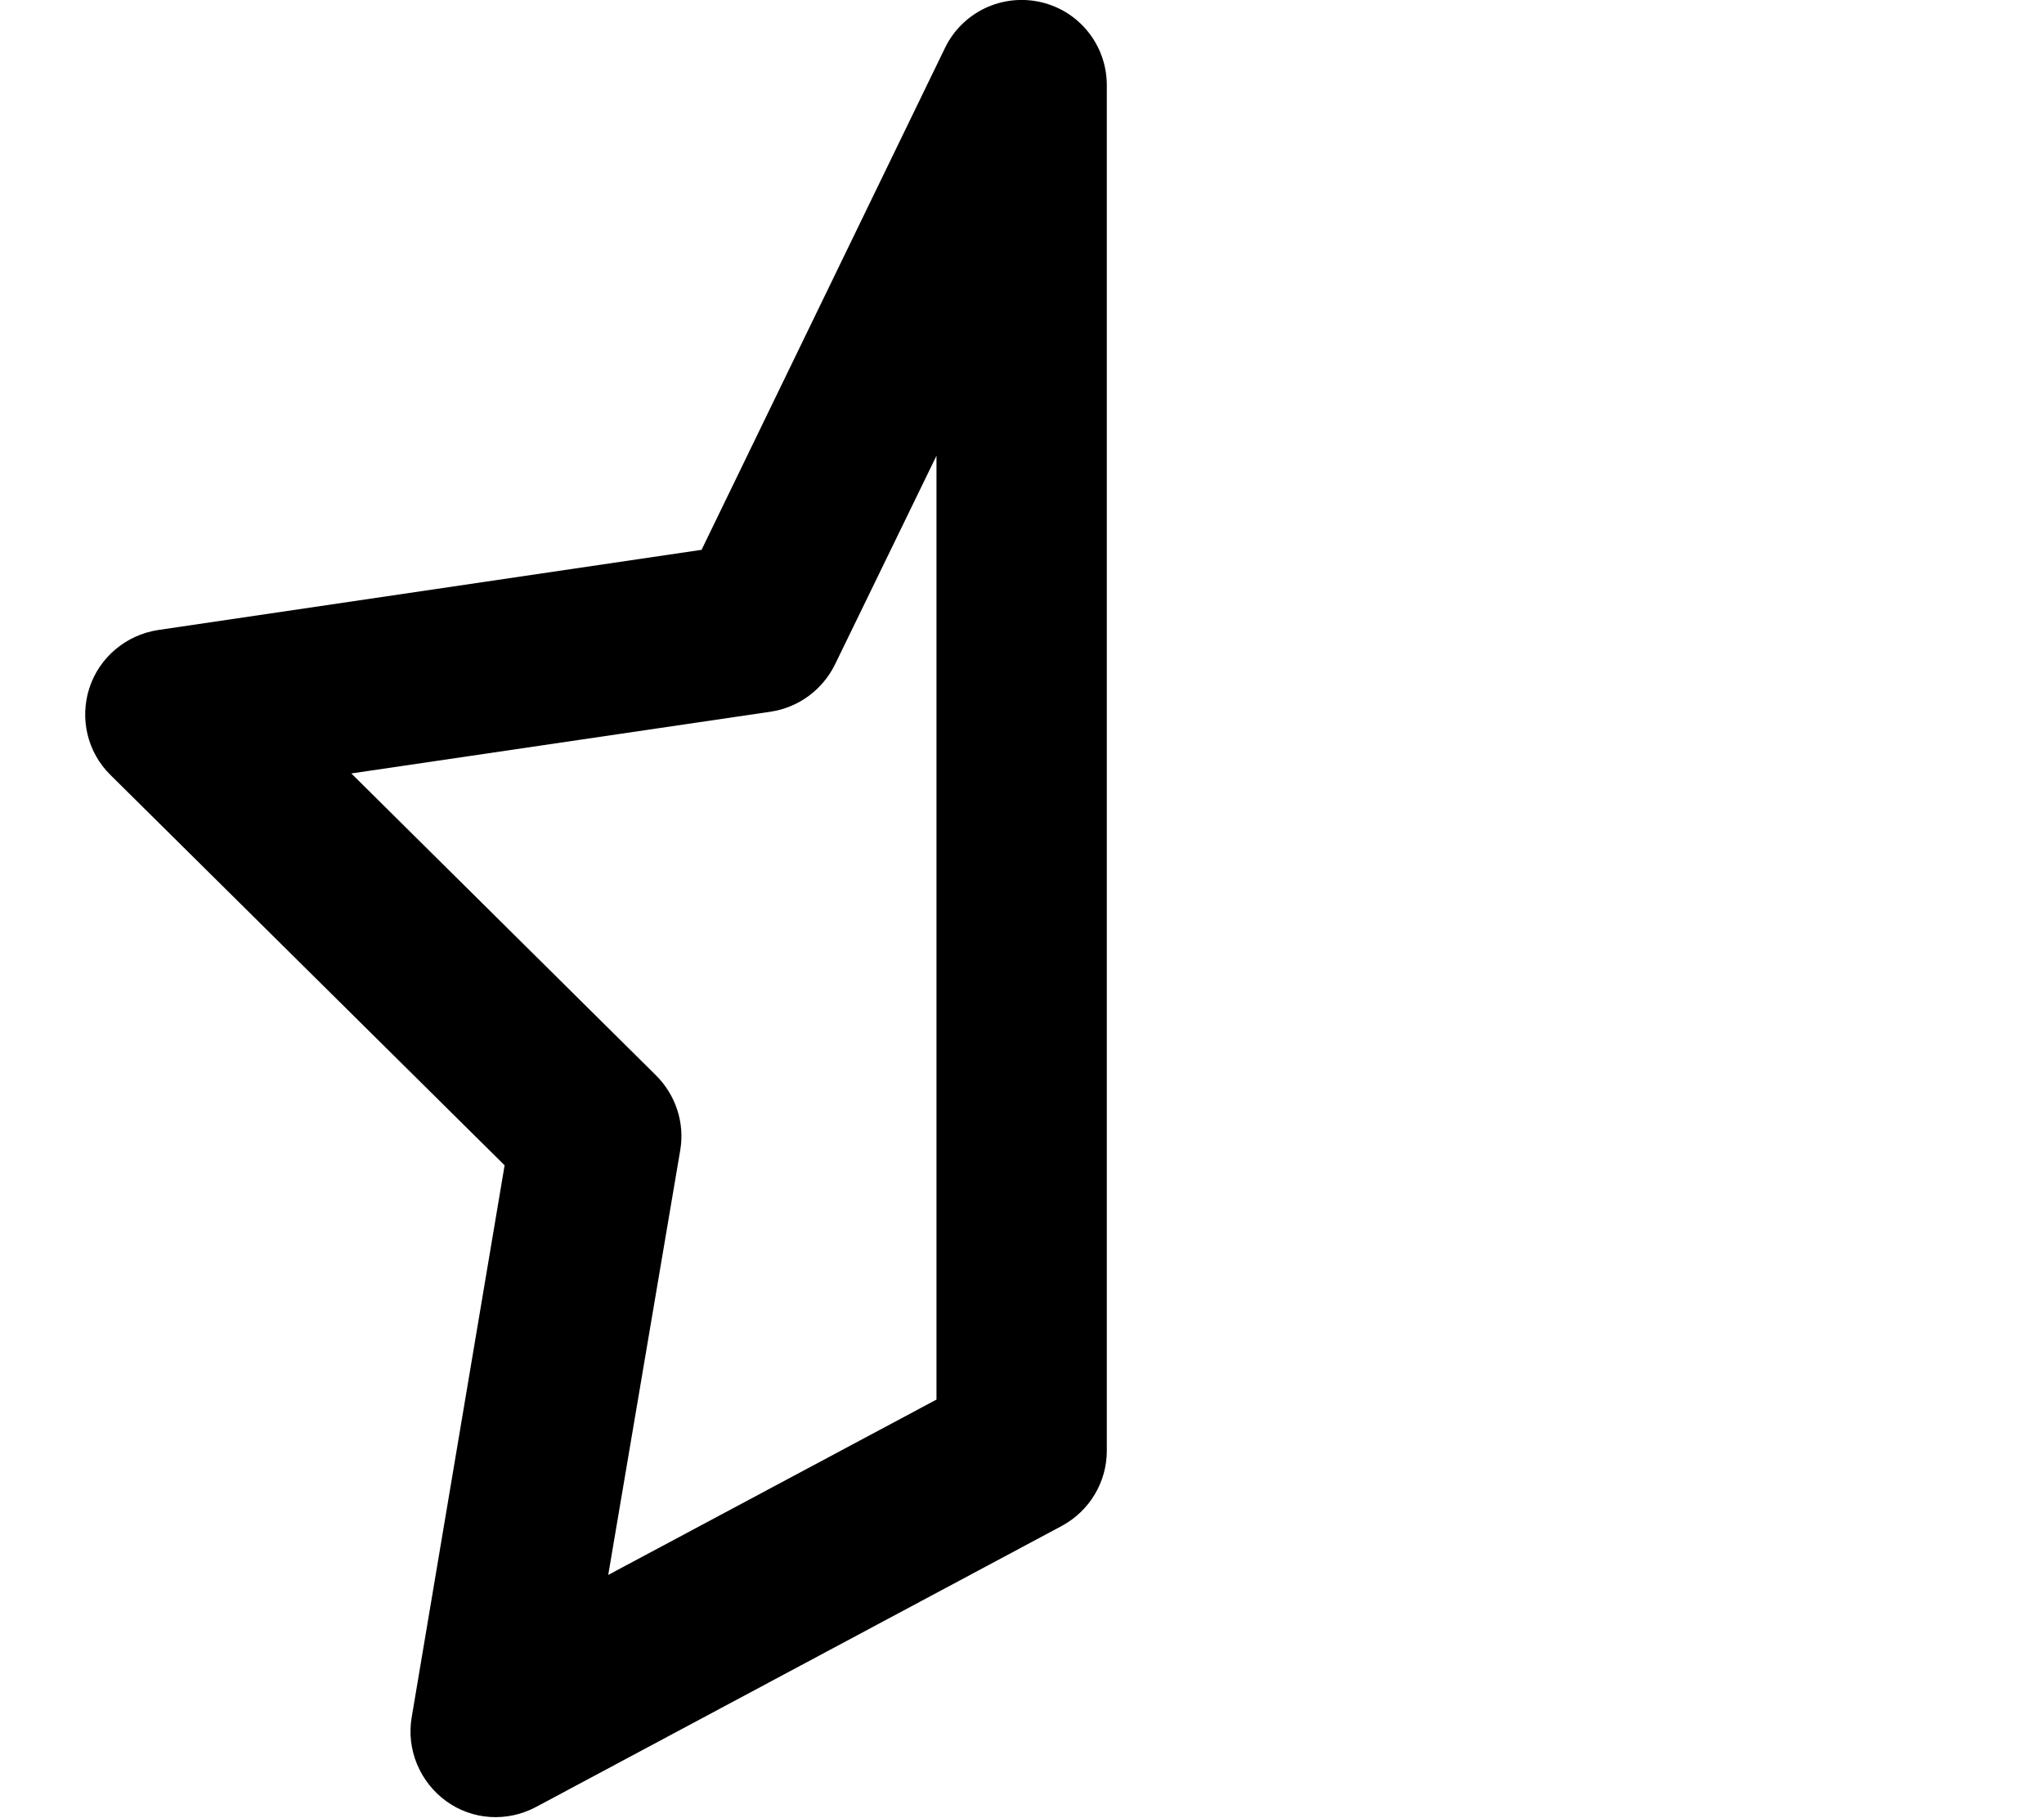
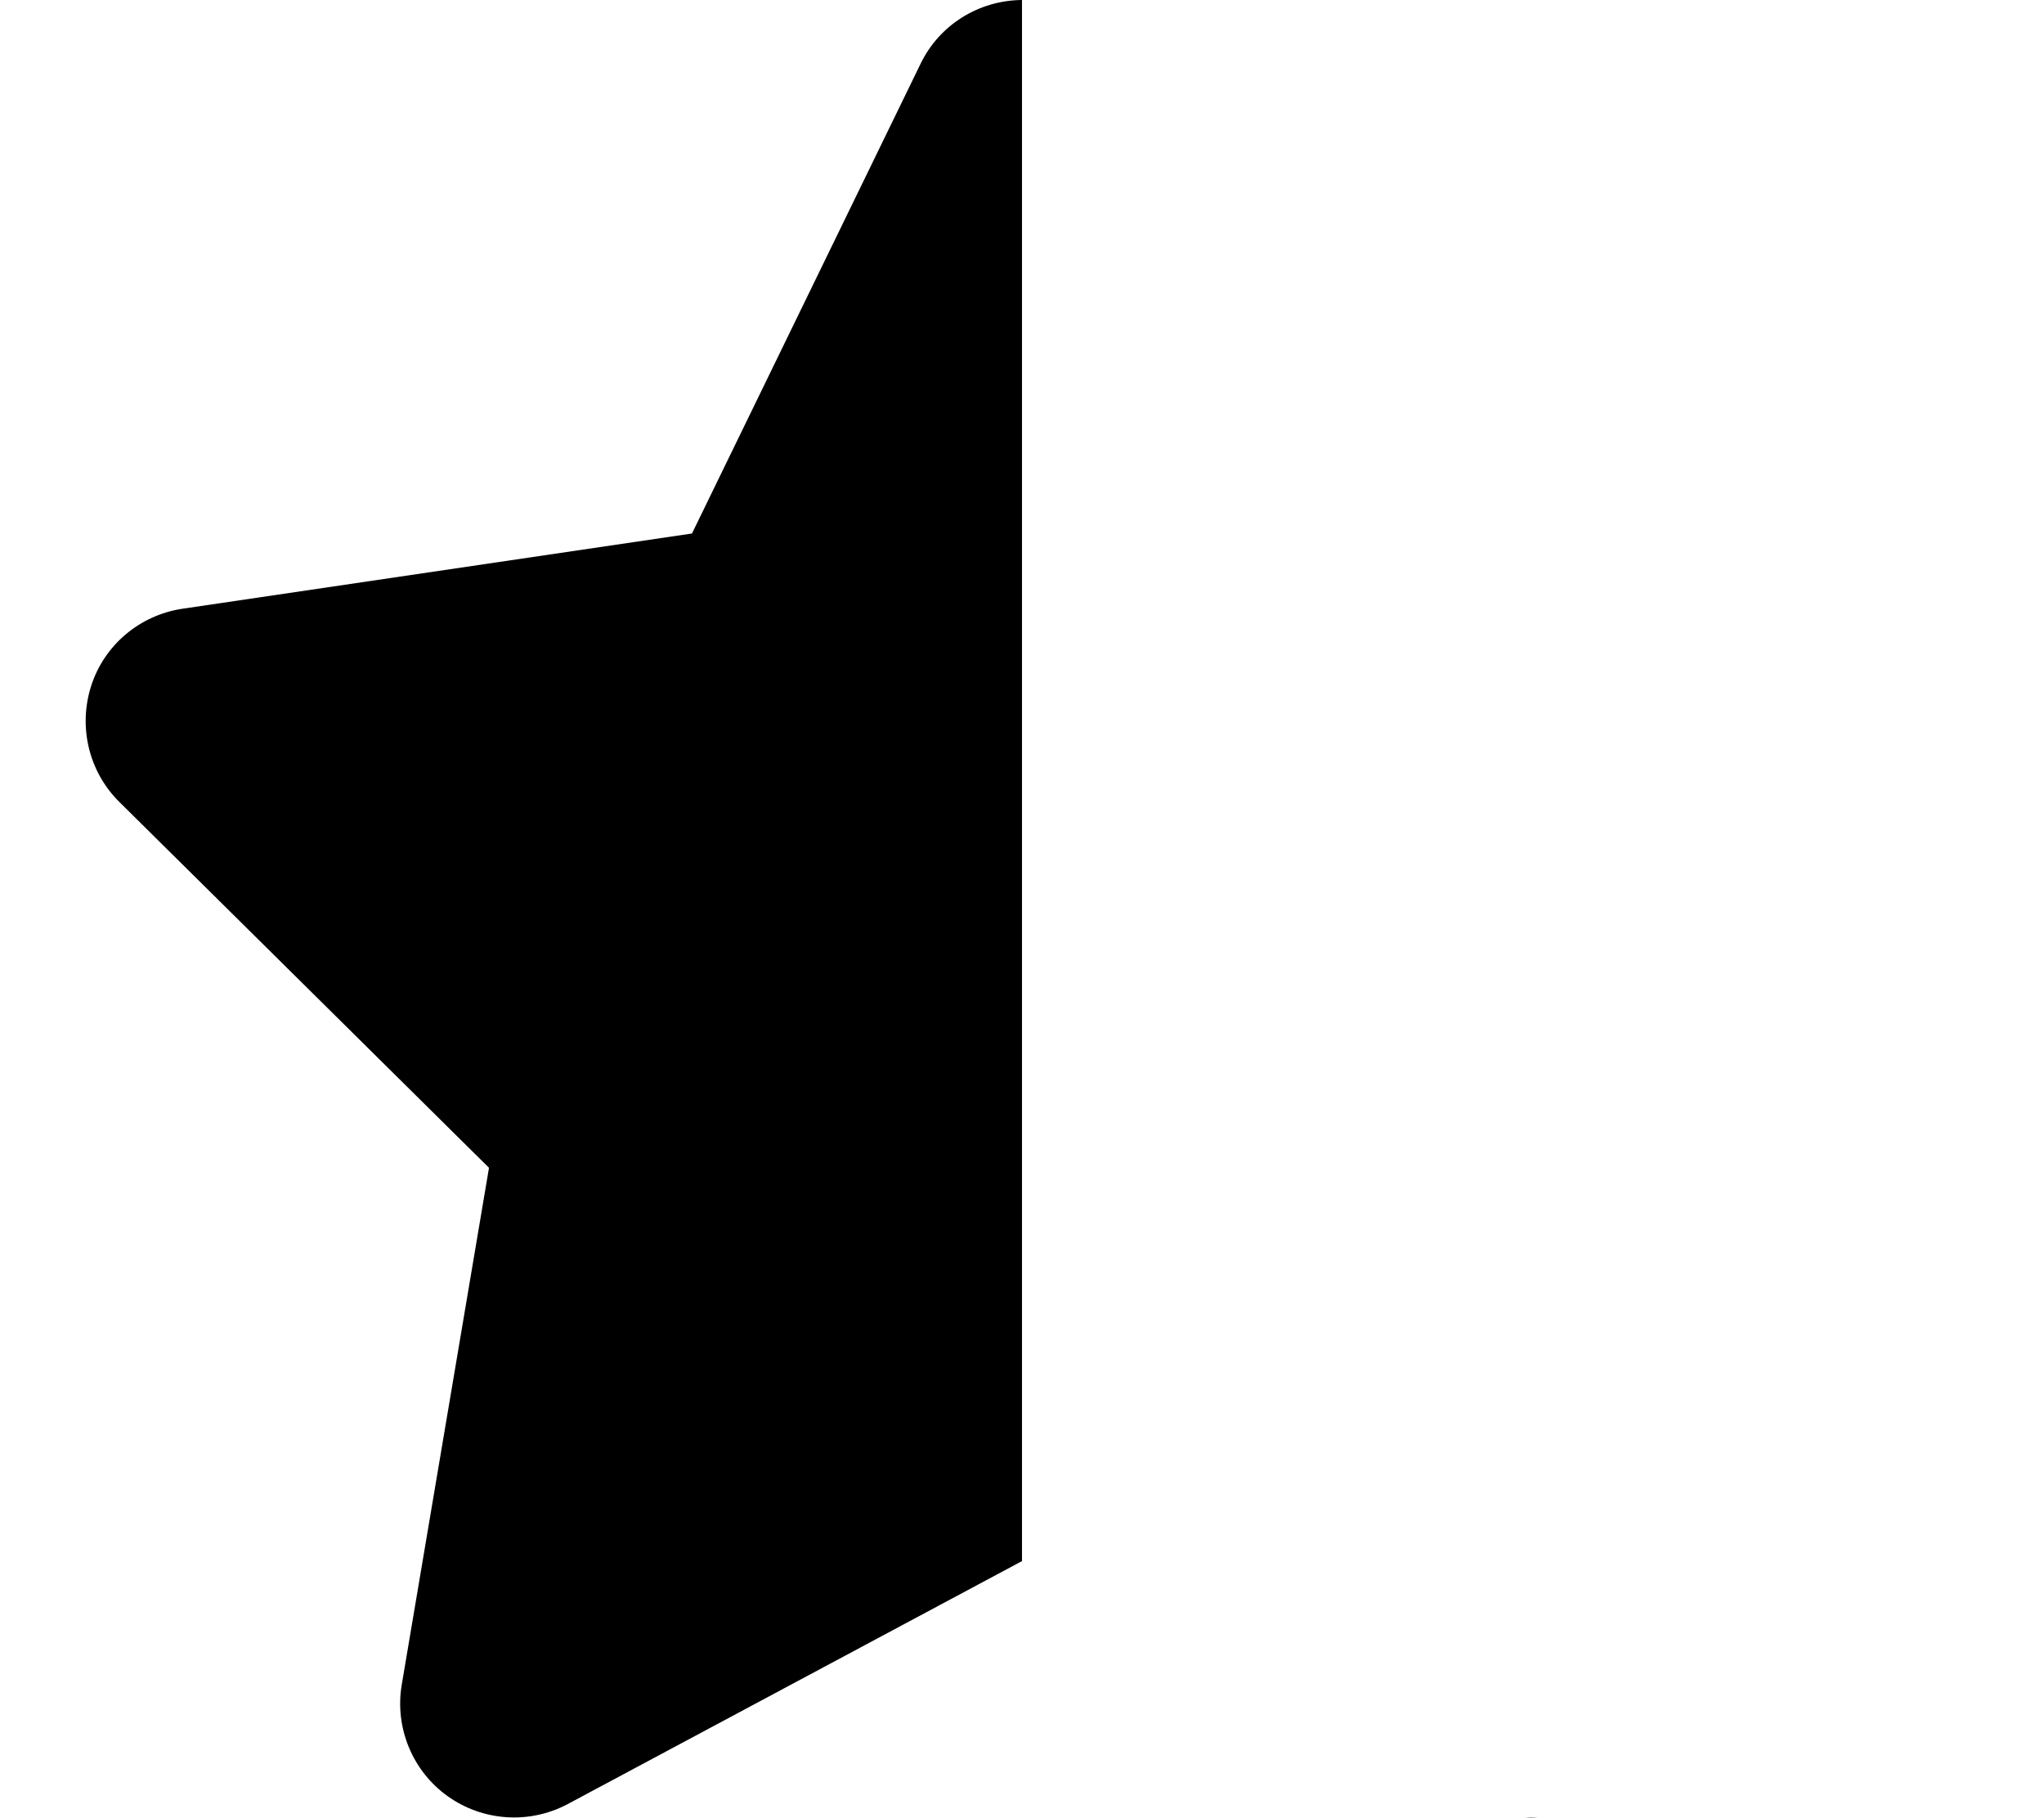
<svg xmlns="http://www.w3.org/2000/svg" viewBox="0 0 576 512">
-   <path d="M293.3 .6c10.9 2.5 18.6 12.2 18.6 23.4V408.7c0 8.9-4.9 17-12.7 21.2L151 509.1c-8.1 4.3-17.9 3.7-25.3-1.7s-11.2-14.5-9.7-23.5l26.2-155.6L31.1 218.3c-6.5-6.4-8.7-15.9-5.9-24.5s10.3-14.9 19.3-16.3l153.2-22.6L266.3 13.5c4.9-10.1 16.1-15.4 27-12.9zM263.9 128.4l-28.6 58.8c-3.5 7.1-10.2 12.1-18.1 13.3L99 217.9 184.9 303c5.5 5.5 8.1 13.3 6.8 21L171.4 443.7l92.5-49.4V128.4z" />
+   <path d="M288 0c-12.2 .1-23.3 7-28.6 18L195 150.3 51.4 171.5c-12 1.8-22 10.2-25.7 21.7s-.7 24.2 7.9 32.7L137.8 329 113.2 474.7c-2 12 3 24.2 12.9 31.3s23 8 33.8 2.3L288 439.8V0zM429.9 512c1.1 .1 2.1 .1 3.2 0h-3.2z" />
</svg>
